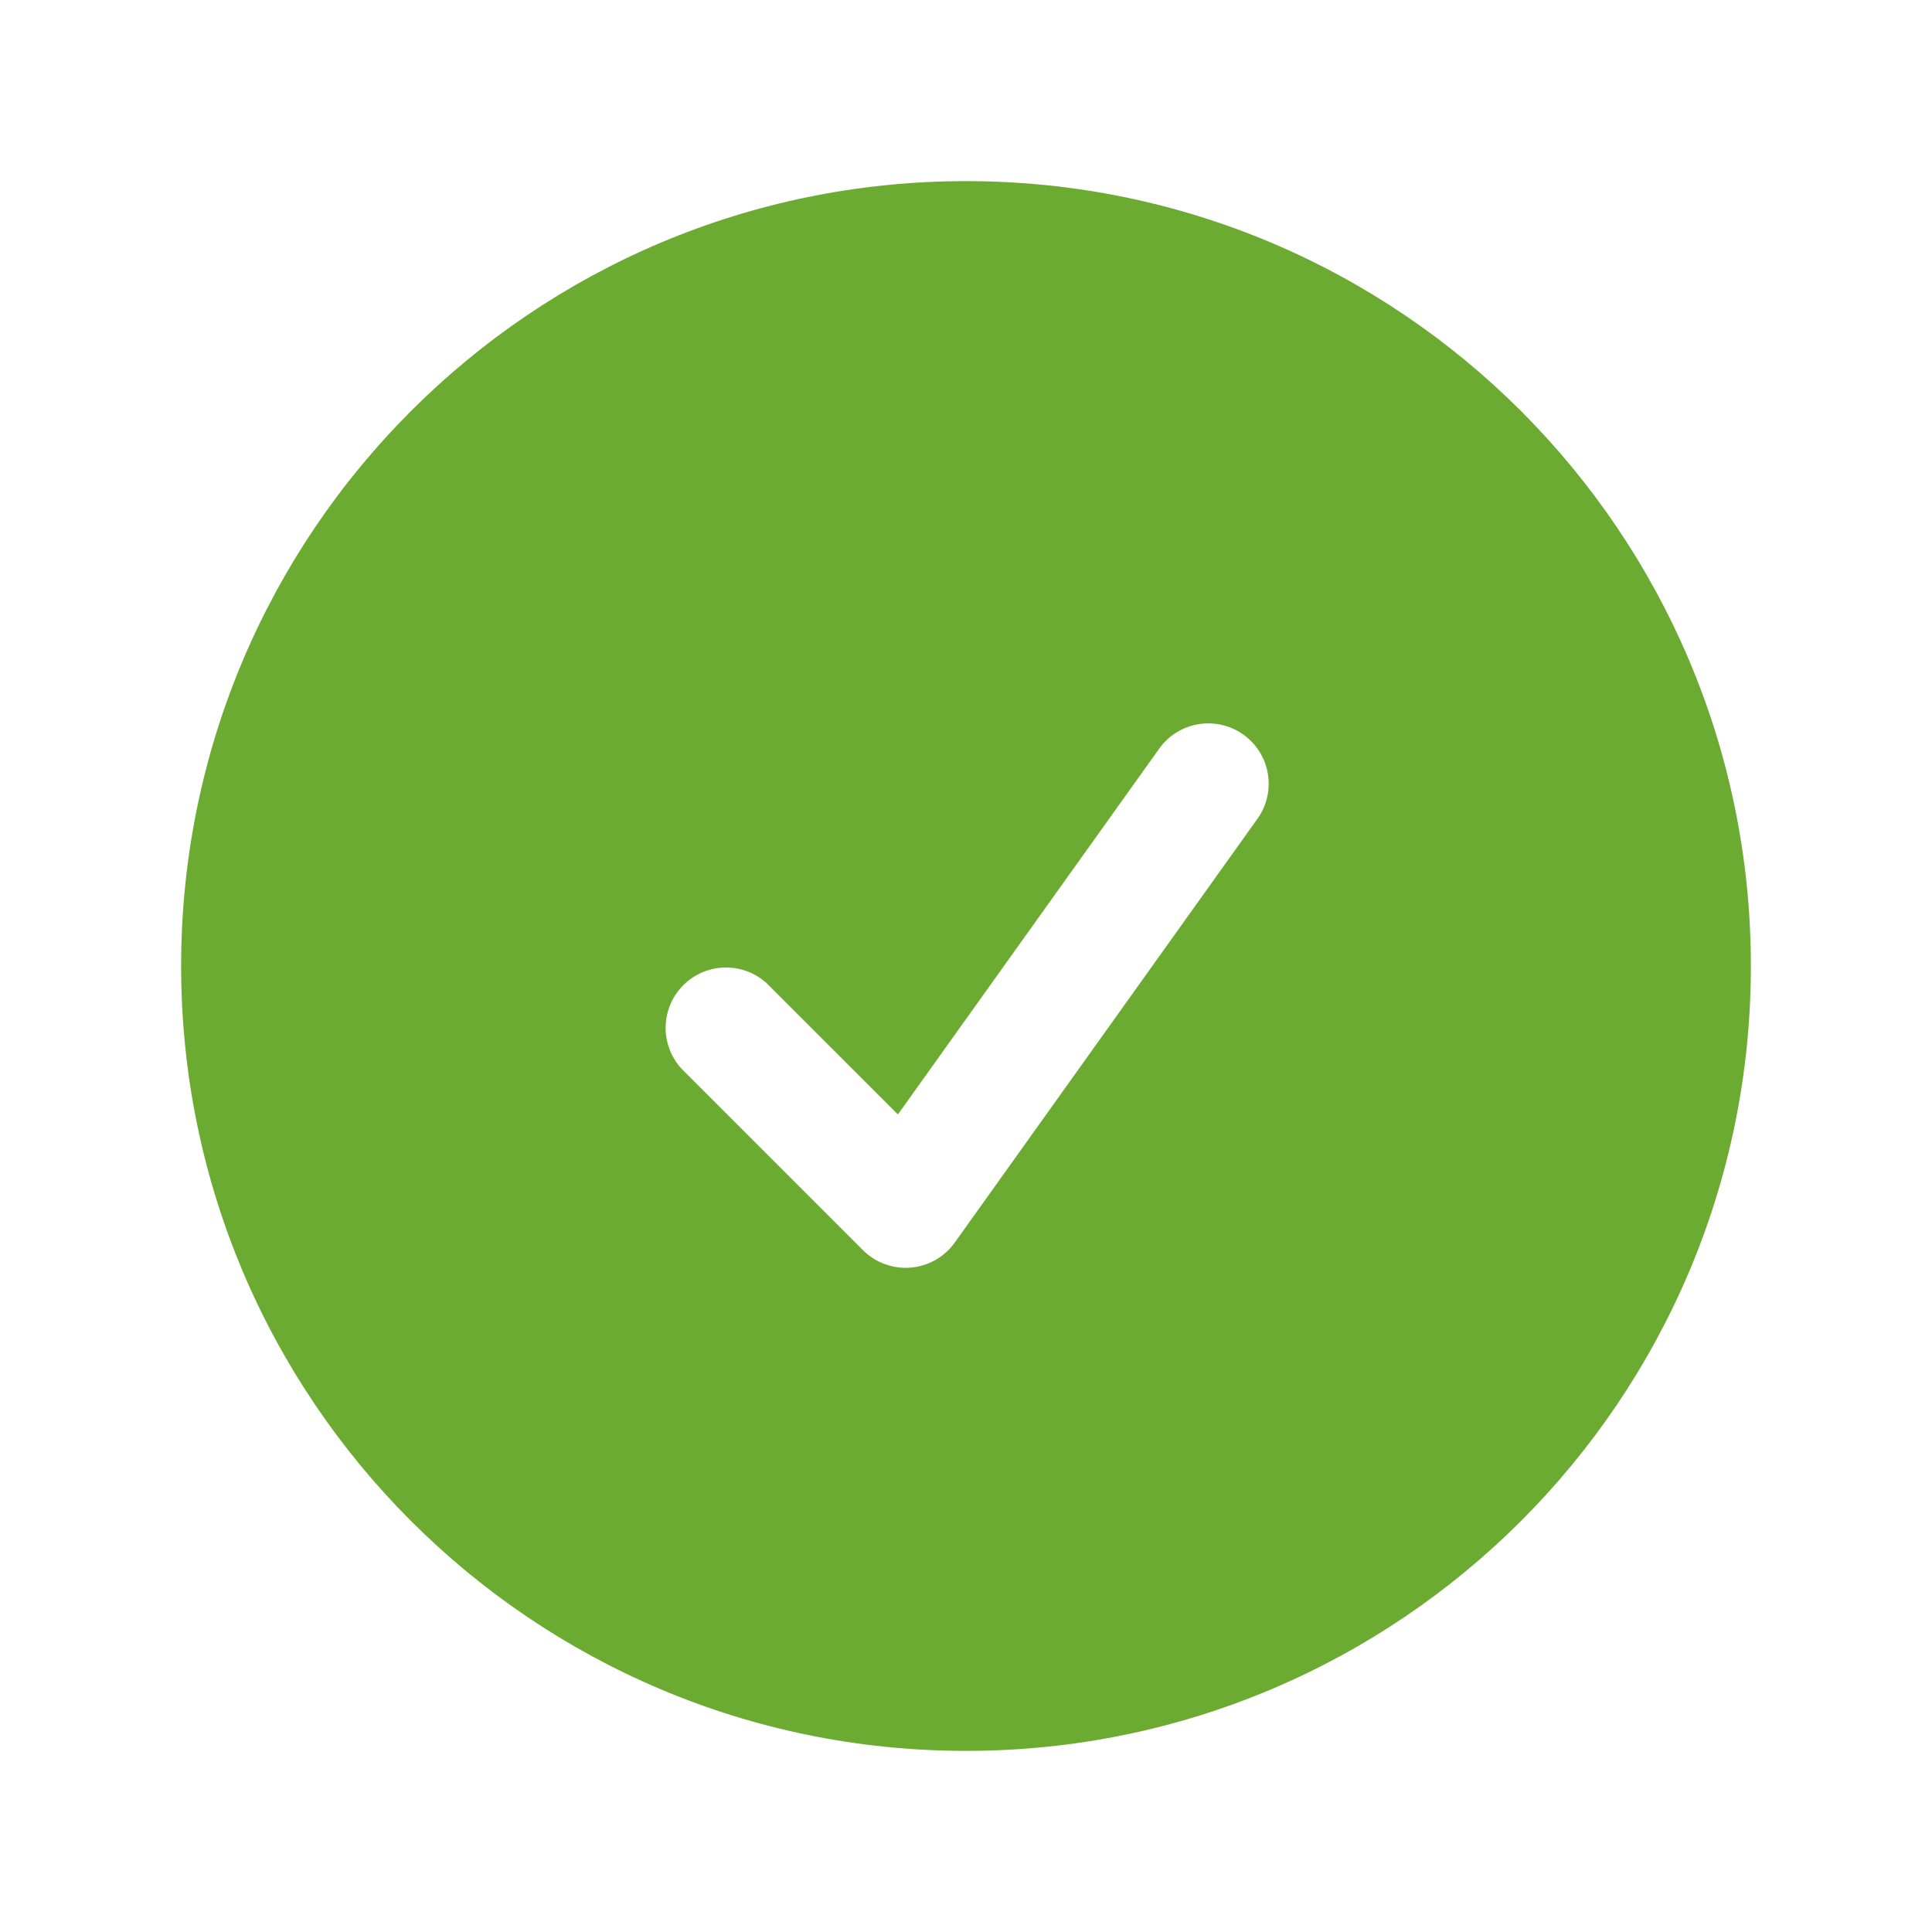
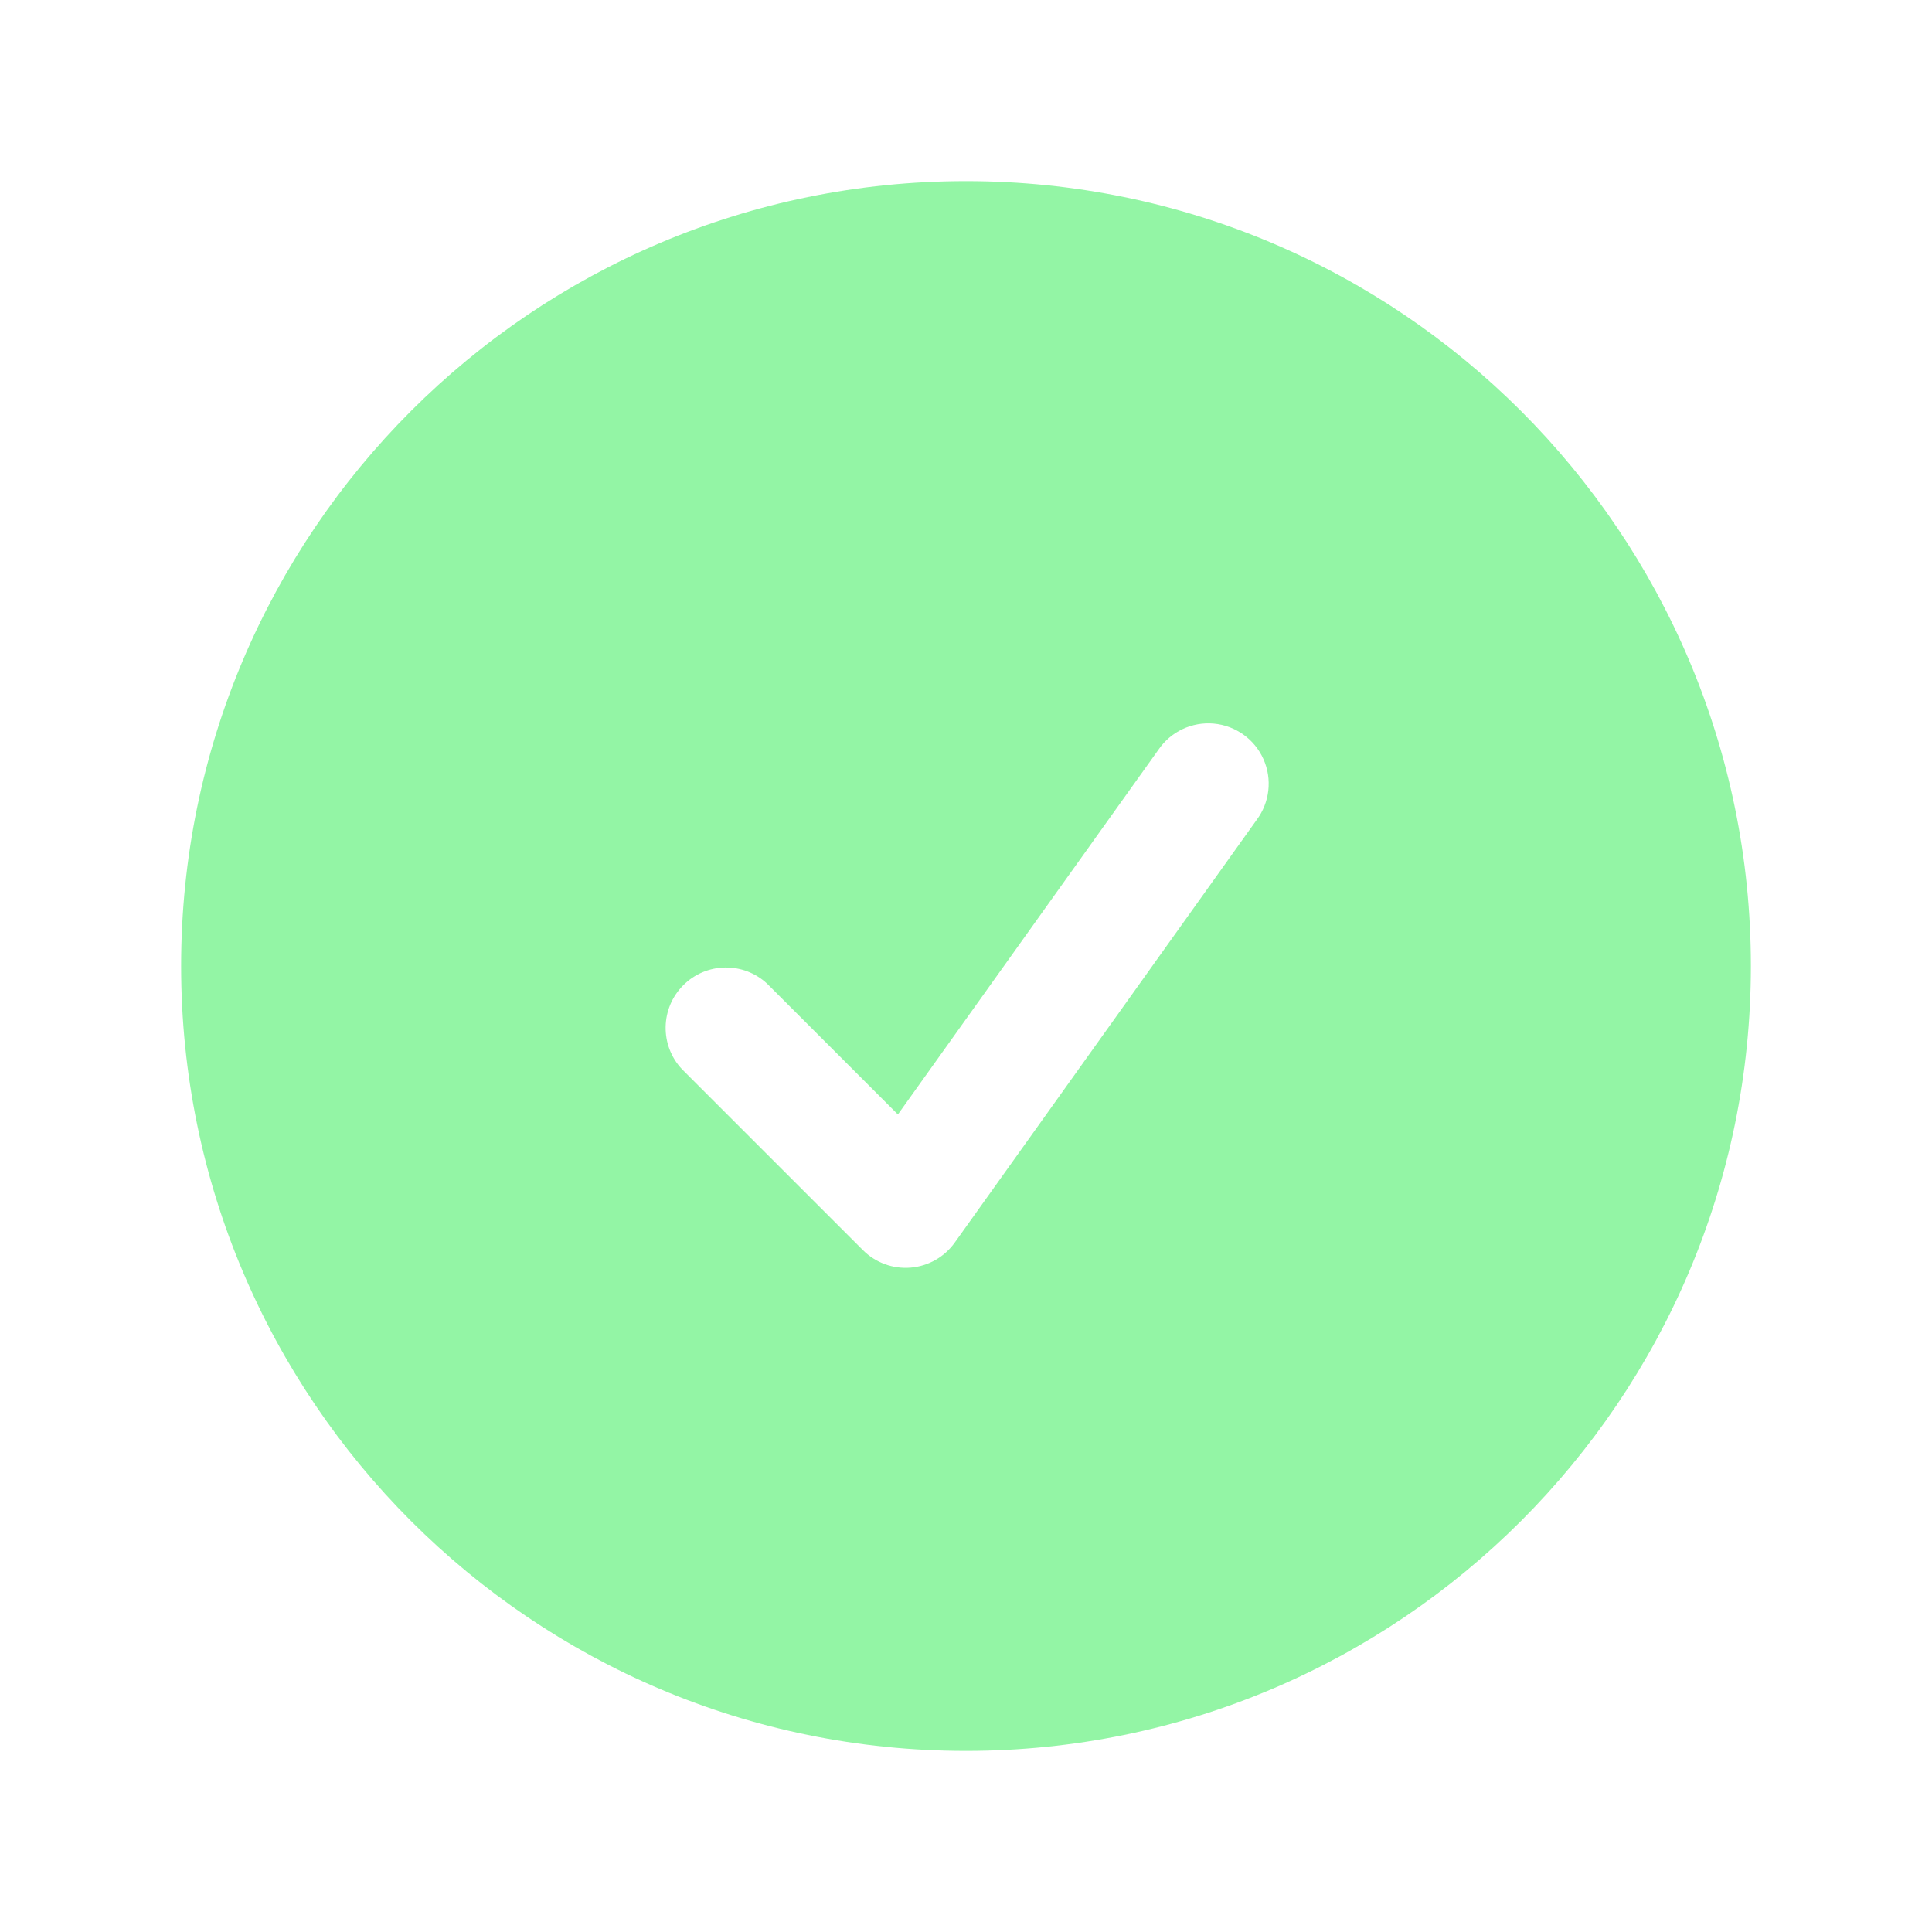
- <svg xmlns="http://www.w3.org/2000/svg" viewBox="0 0 24 24" fill="#6CAB31" class="w-6 h-6">
+ <svg xmlns="http://www.w3.org/2000/svg" viewBox="0 0 24 24" fill="rgba(147, 245, 165, 1)" class="w-6 h-6">
  <path fill-rule="evenodd" d="M2.25 12c0-5.385 4.365-9.75 9.75-9.75s9.75 4.365 9.75 9.75-4.365 9.75-9.75 9.75S2.25 17.385 2.25 12zm13.36-1.814a.75.75 0 10-1.22-.872l-3.236 4.53L9.53 12.22a.75.75 0 00-1.06 1.06l2.25 2.25a.75.75 0 001.14-.094l3.75-5.25z" clip-rule="evenodd" />
</svg>
